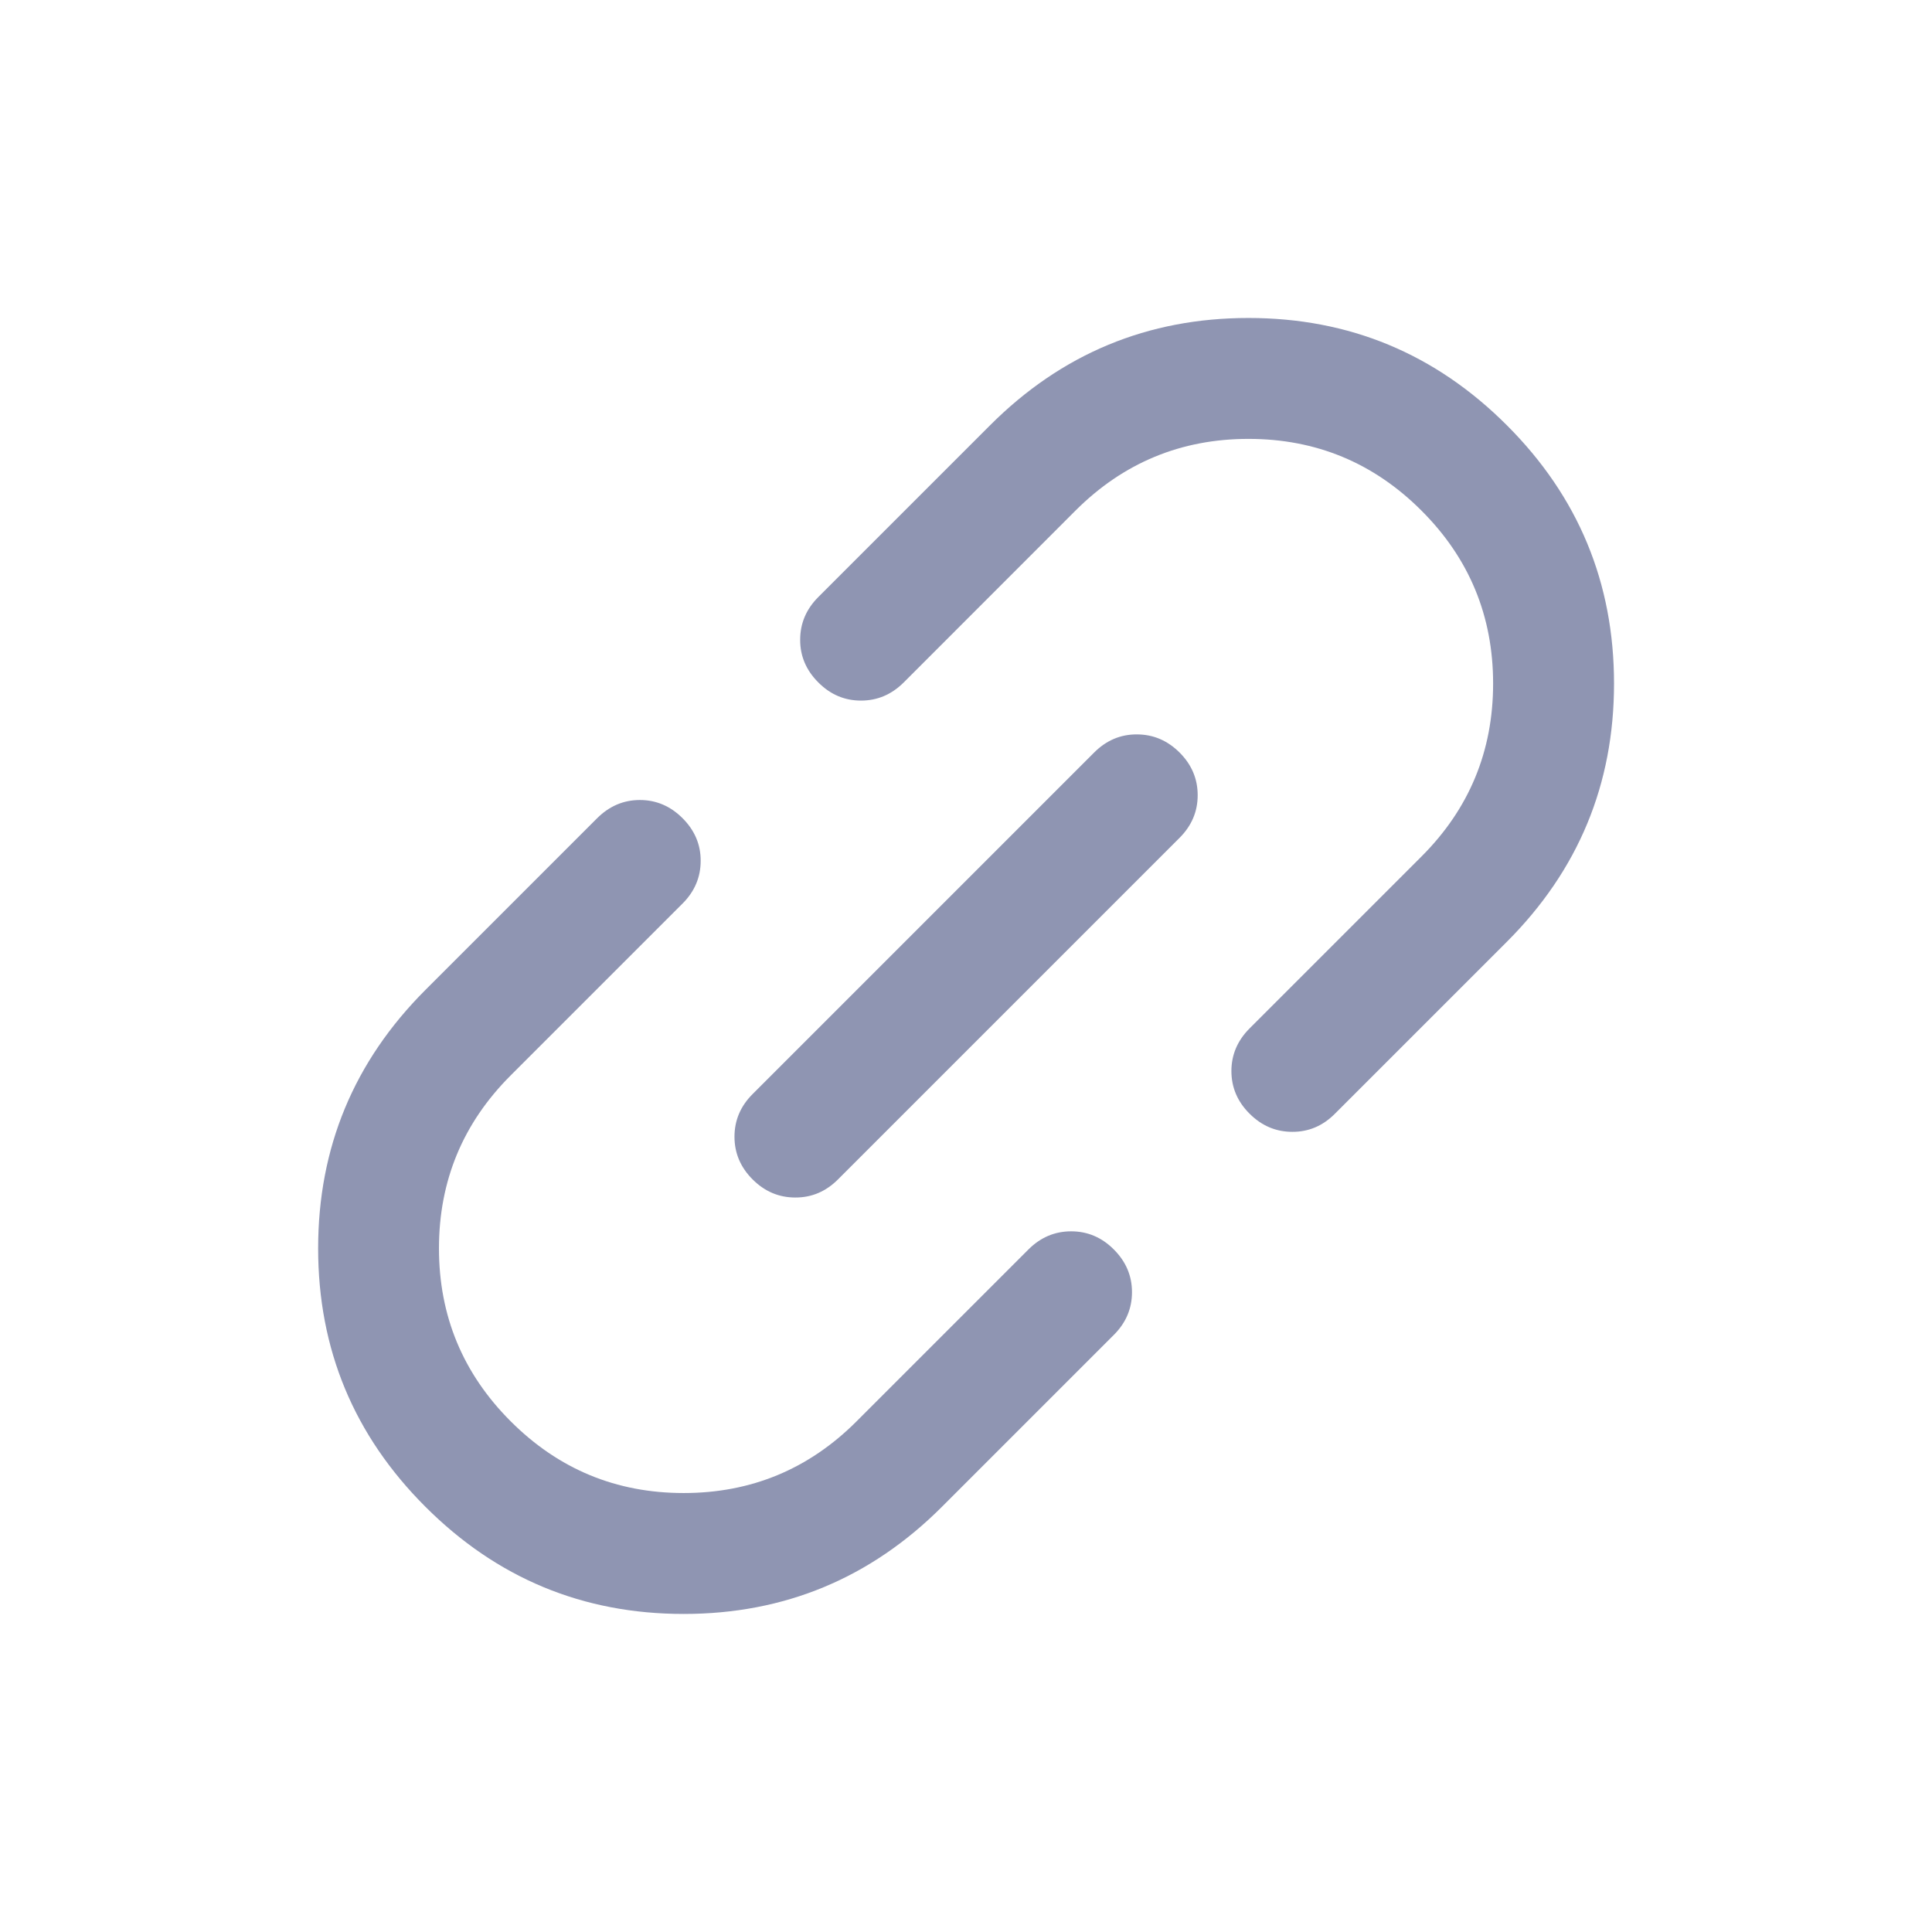
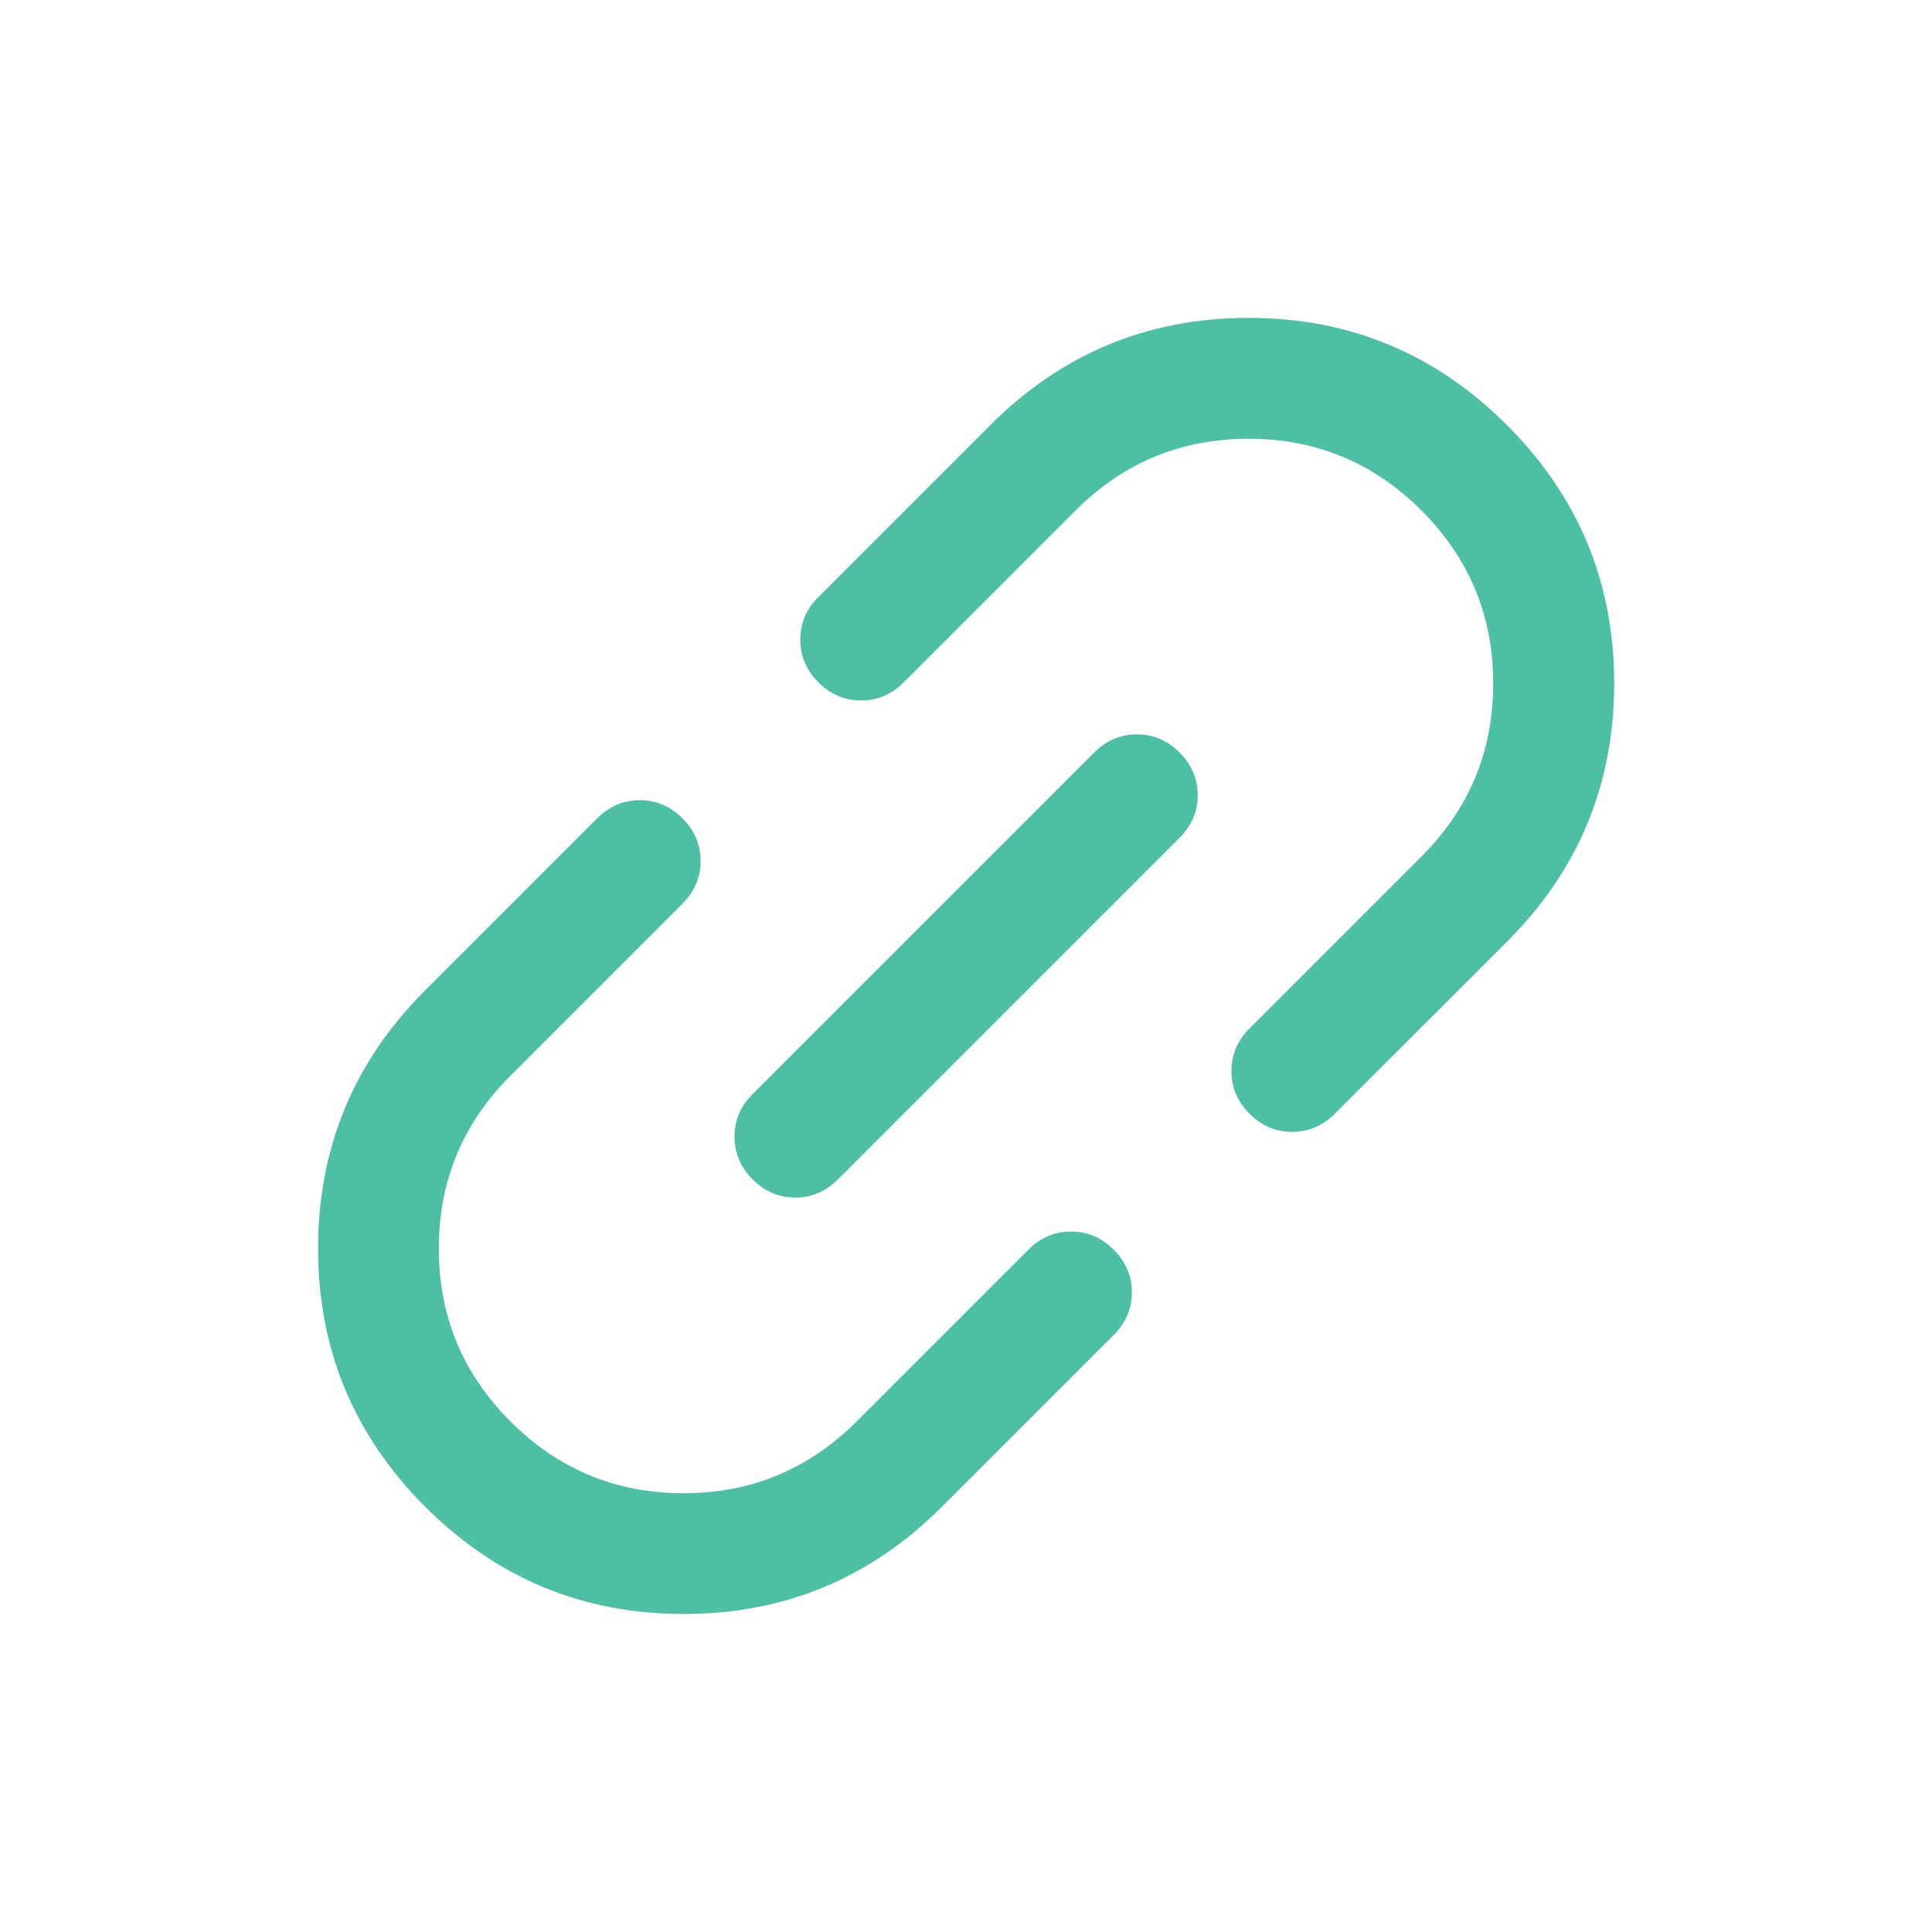
- <svg xmlns="http://www.w3.org/2000/svg" width="24" height="24" viewBox="0 0 24 24" fill="none">
-   <path d="M11.702 18.717C10.814 19.605 9.744 20.049 8.493 20.049C7.241 20.049 6.172 19.605 5.284 18.717C4.396 17.83 3.952 16.76 3.952 15.508C3.952 14.256 4.396 13.187 5.283 12.299L7.418 10.164C7.569 10.014 7.745 9.938 7.949 9.938C8.152 9.938 8.329 10.014 8.479 10.164C8.629 10.314 8.705 10.491 8.704 10.694C8.704 10.897 8.629 11.074 8.479 11.224L6.343 13.36C5.75 13.953 5.453 14.669 5.453 15.508C5.453 16.346 5.75 17.062 6.344 17.656C6.938 18.25 7.654 18.547 8.493 18.547C9.331 18.547 10.047 18.25 10.64 17.657L12.776 15.521C12.926 15.371 13.103 15.296 13.306 15.296C13.51 15.296 13.687 15.371 13.837 15.522C13.987 15.672 14.062 15.849 14.062 16.052C14.062 16.255 13.987 16.432 13.837 16.582L11.702 18.717ZM10.41 14.651C10.26 14.801 10.083 14.877 9.879 14.876C9.676 14.876 9.499 14.801 9.349 14.651C9.199 14.501 9.124 14.324 9.124 14.121C9.124 13.917 9.199 13.741 9.349 13.591L13.592 9.348C13.742 9.198 13.919 9.122 14.122 9.123C14.326 9.123 14.502 9.198 14.653 9.348C14.803 9.498 14.878 9.675 14.878 9.878C14.878 10.082 14.803 10.258 14.652 10.409L10.41 14.651ZM16.583 13.835C16.433 13.986 16.256 14.061 16.053 14.06C15.85 14.06 15.673 13.985 15.523 13.835C15.372 13.685 15.297 13.508 15.297 13.305C15.297 13.102 15.373 12.925 15.523 12.775L17.659 10.639C18.252 10.046 18.548 9.33 18.548 8.491C18.548 7.653 18.252 6.936 17.658 6.343C17.064 5.749 16.348 5.452 15.509 5.452C14.671 5.452 13.955 5.749 13.361 6.342L11.226 8.478C11.075 8.628 10.899 8.703 10.695 8.703C10.492 8.703 10.315 8.628 10.165 8.477C10.015 8.327 9.939 8.15 9.94 7.947C9.94 7.744 10.015 7.567 10.165 7.417L12.3 5.282C13.188 4.394 14.258 3.95 15.509 3.95C16.761 3.95 17.83 4.394 18.718 5.282C19.606 6.169 20.05 7.239 20.05 8.491C20.05 9.743 19.606 10.812 18.718 11.7L16.583 13.835Z" fill="#8F95B2" />
+ <svg xmlns="http://www.w3.org/2000/svg" version="1.1" width="24" height="24" viewBox="0,0,256,256">
+   <g fill="#4cbfa4" fill-rule="nonzero" stroke="none" stroke-width="1" stroke-linecap="butt" stroke-linejoin="miter" stroke-miterlimit="10" stroke-dasharray="" stroke-dashoffset="0" font-family="none" font-weight="none" font-size="none" text-anchor="none" style="mix-blend-mode: normal">
+     <g transform="translate(-0.00933,0.00555) scale(10.66667,10.66667)">
+       <path d="M11.702,18.717c-0.888,0.888 -1.958,1.332 -3.209,1.332c-1.252,0 -2.321,-0.444 -3.209,-1.331c-0.888,-0.888 -1.332,-1.958 -1.332,-3.209c-0,-1.252 0.444,-2.322 1.332,-3.209l2.135,-2.135c0.15,-0.15 0.327,-0.225 0.53,-0.225c0.203,0 0.38,0.075 0.53,0.226c0.15,0.15 0.225,0.327 0.225,0.53c-0,0.203 -0.075,0.38 -0.226,0.53l-2.136,2.136c-0.593,0.593 -0.89,1.309 -0.89,2.148c0,0.839 0.297,1.555 0.891,2.148c0.594,0.594 1.31,0.891 2.149,0.891c0.839,0 1.554,-0.297 2.148,-0.89l2.136,-2.136c0.15,-0.15 0.327,-0.225 0.53,-0.225c0.203,0 0.38,0.075 0.53,0.226c0.15,0.15 0.226,0.327 0.225,0.53c-0,0.203 -0.075,0.38 -0.226,0.53zM10.41,14.651c-0.15,0.15 -0.327,0.225 -0.53,0.225c-0.203,0 -0.38,-0.075 -0.53,-0.226c-0.15,-0.15 -0.225,-0.327 -0.225,-0.53c0,-0.203 0.075,-0.38 0.226,-0.53l4.243,-4.243c0.15,-0.15 0.327,-0.225 0.53,-0.225c0.203,0 0.38,0.075 0.53,0.226c0.15,0.15 0.226,0.327 0.225,0.53c-0,0.203 -0.075,0.38 -0.226,0.53zM16.583,13.835c-0.15,0.15 -0.327,0.225 -0.53,0.225c-0.203,0 -0.38,-0.075 -0.53,-0.226c-0.15,-0.15 -0.226,-0.327 -0.225,-0.53c0,-0.203 0.075,-0.38 0.226,-0.53l2.136,-2.136c0.593,-0.593 0.89,-1.309 0.89,-2.148c0,-0.839 -0.297,-1.555 -0.891,-2.149c-0.594,-0.594 -1.31,-0.891 -2.148,-0.891c-0.839,0 -1.554,0.297 -2.148,0.89l-2.136,2.136c-0.15,0.15 -0.327,0.225 -0.53,0.225c-0.203,-0 -0.38,-0.075 -0.53,-0.226c-0.15,-0.15 -0.225,-0.327 -0.225,-0.53c0,-0.203 0.075,-0.38 0.226,-0.53l2.135,-2.135c0.888,-0.888 1.958,-1.332 3.209,-1.332c1.252,-0 2.321,0.444 3.209,1.332c0.888,0.888 1.332,1.958 1.332,3.209c0,1.252 -0.444,2.322 -1.332,3.209z" />
+     </g>
+   </g>
</svg>
